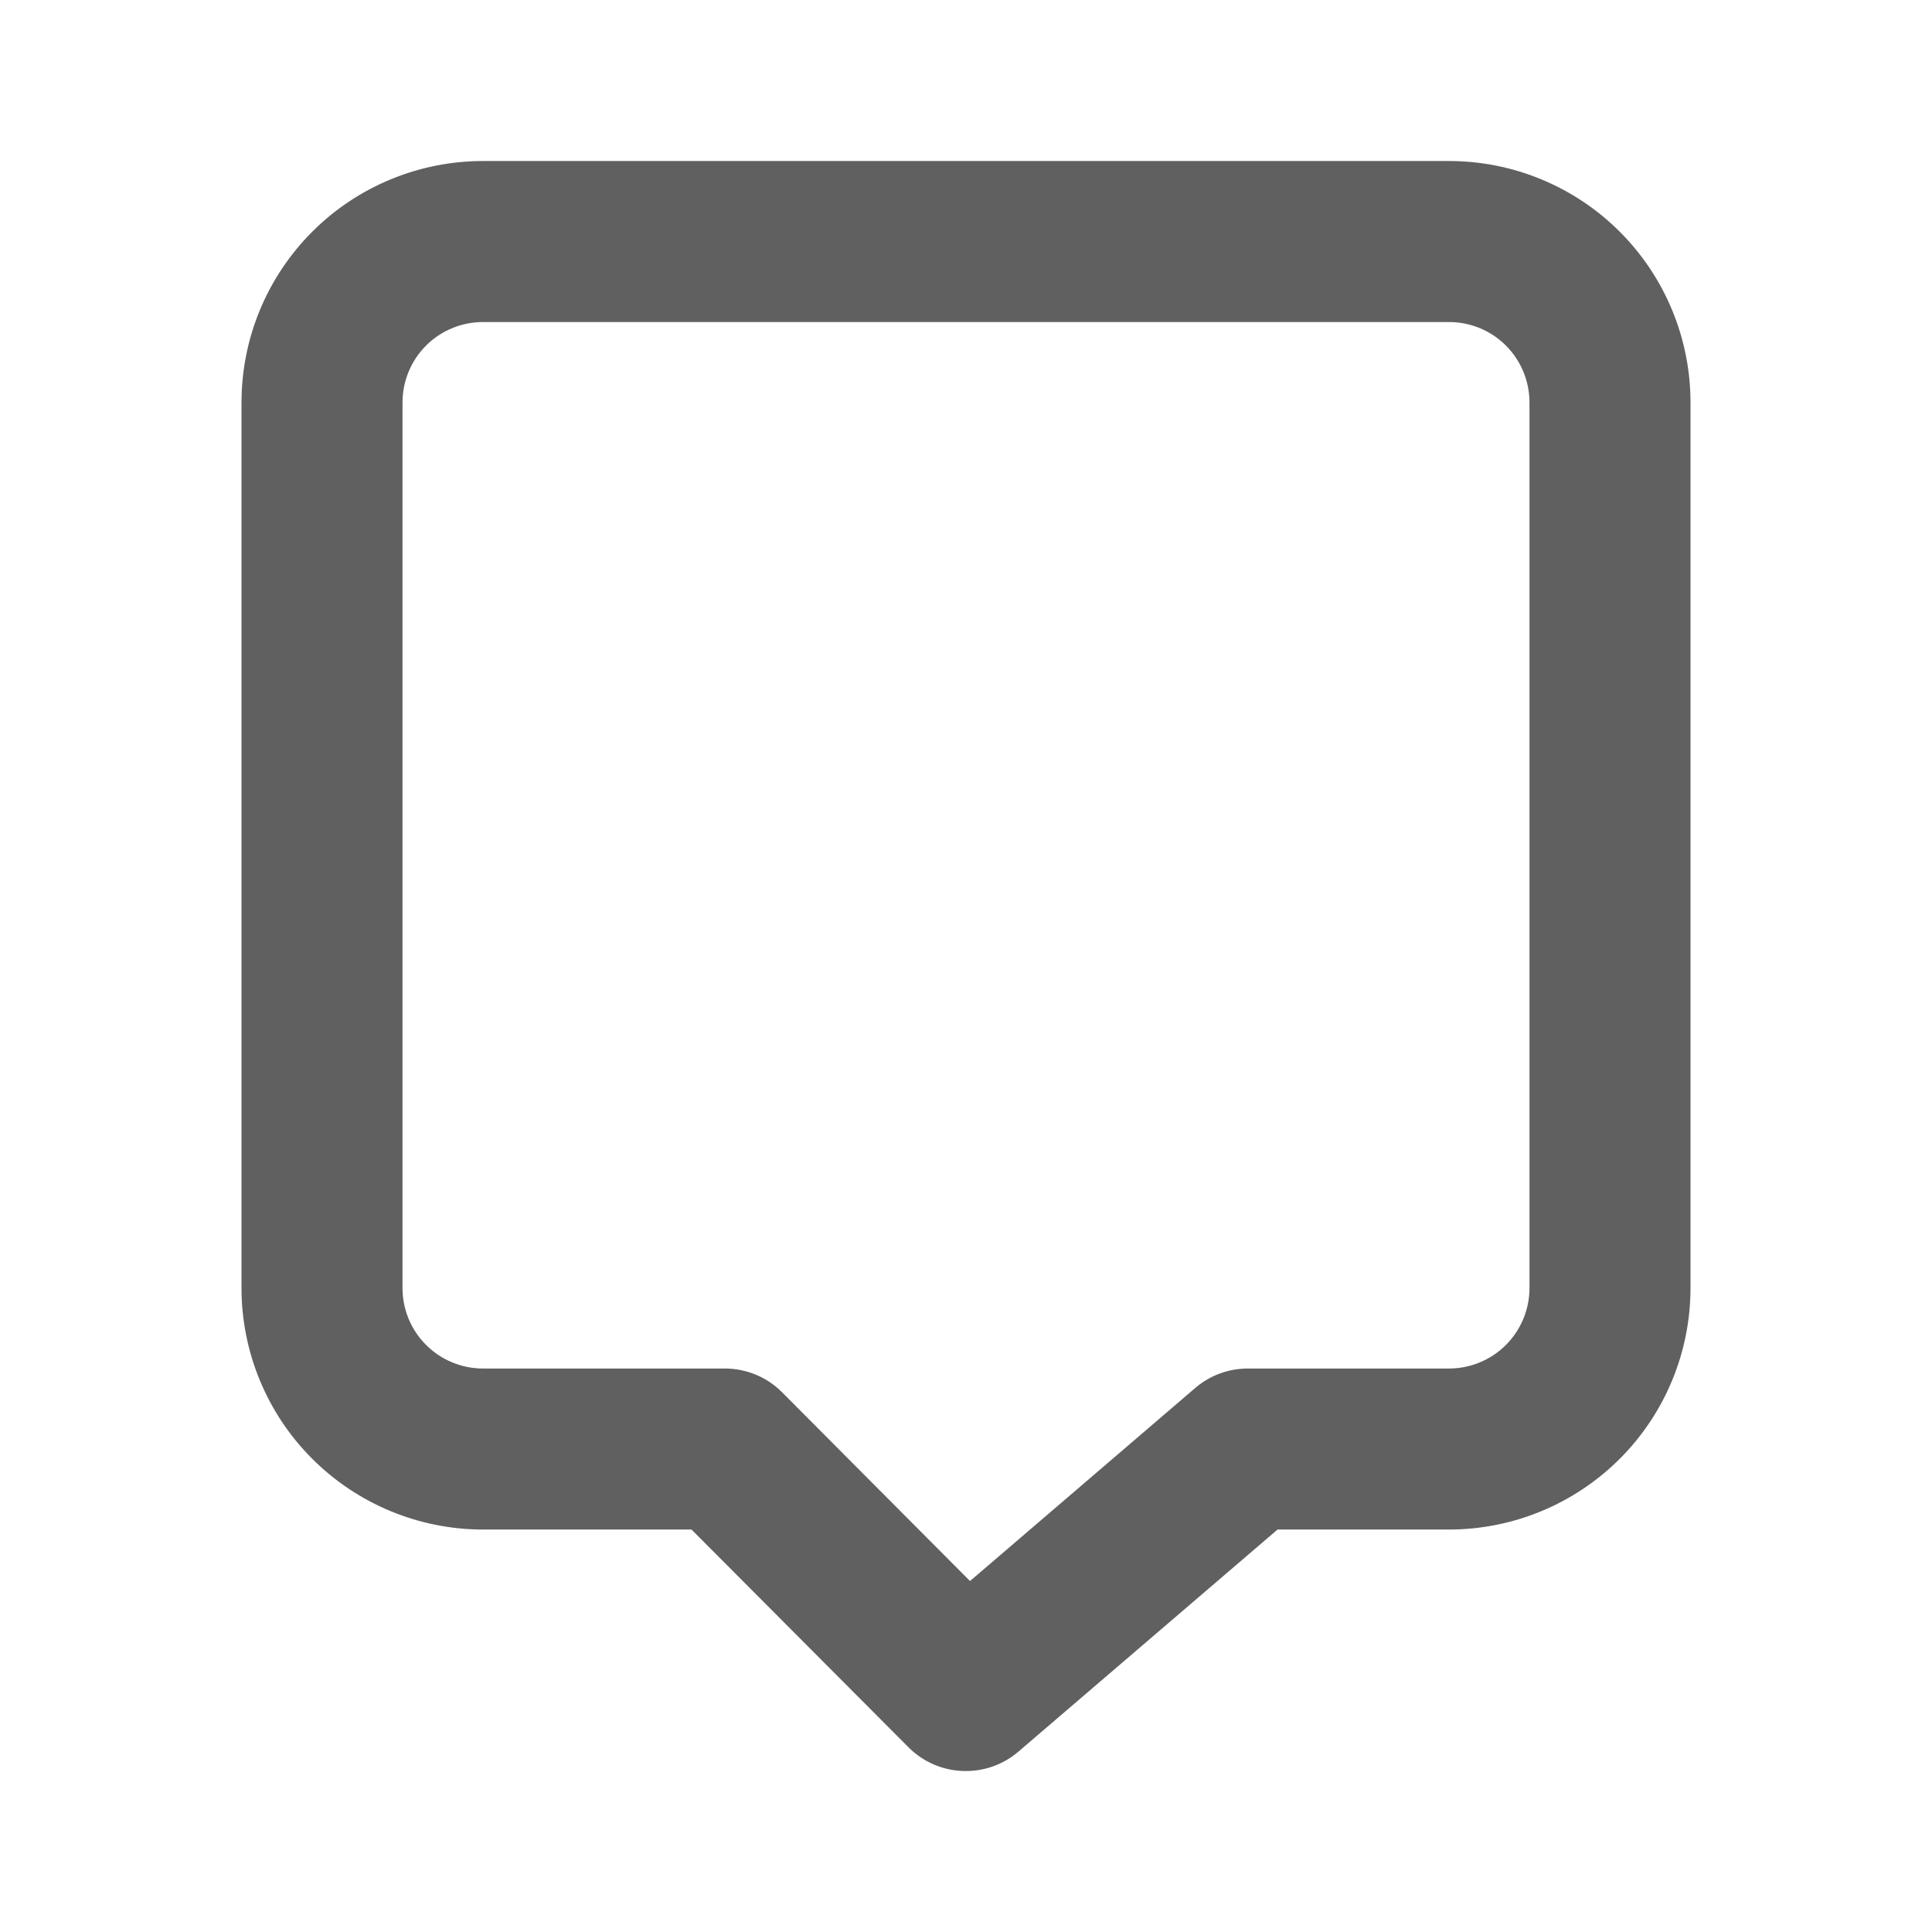
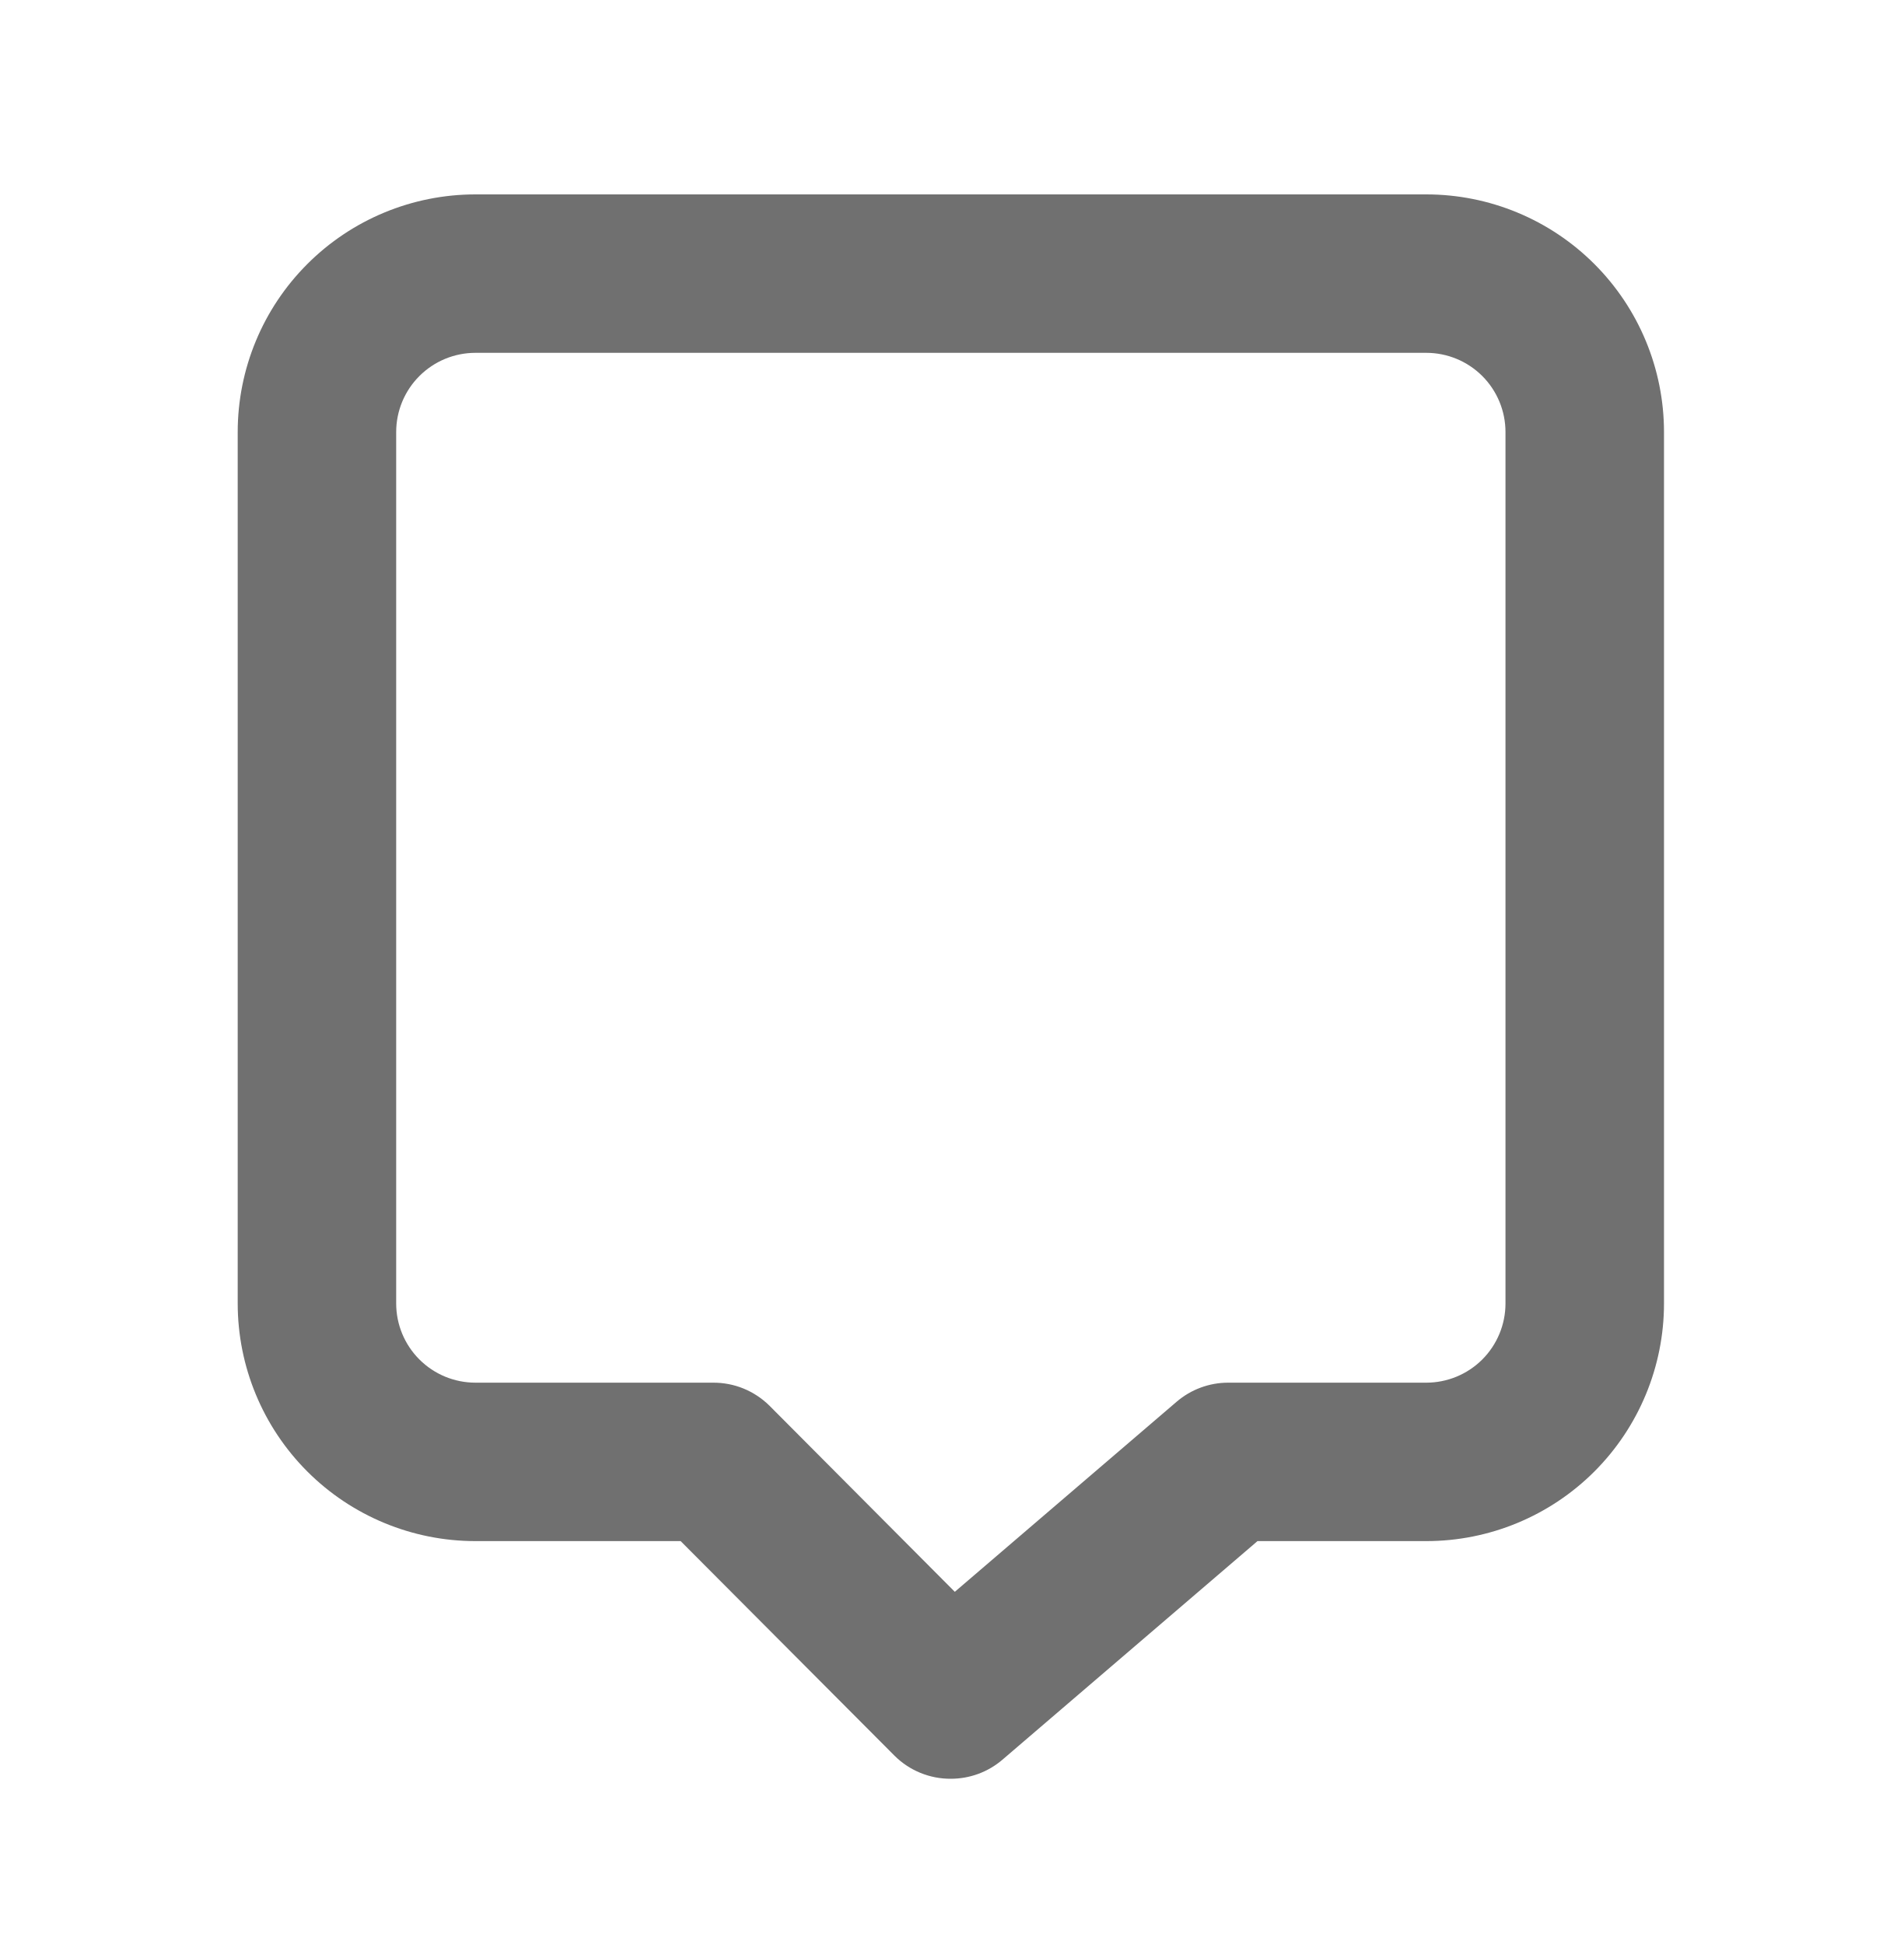
- <svg xmlns="http://www.w3.org/2000/svg" width="38" height="38" viewBox="0 0 38 38" fill="none">
-   <path d="M28.5 3.167H9.5C8.24 3.167 7.032 3.667 6.141 4.558C5.25 5.449 4.75 6.657 4.75 7.917V25.334C4.75 26.593 5.25 27.802 6.141 28.692C7.032 29.583 8.24 30.084 9.5 30.084H13.601L17.876 34.374C18.024 34.521 18.199 34.637 18.392 34.716C18.585 34.795 18.792 34.835 19 34.834C19.377 34.834 19.742 34.699 20.029 34.454L25.128 30.084H28.5C29.76 30.084 30.968 29.583 31.859 28.692C32.75 27.802 33.25 26.593 33.25 25.334V7.917C33.25 6.657 32.75 5.449 31.859 4.558C30.968 3.667 29.76 3.167 28.5 3.167ZM30.083 25.334C30.083 25.754 29.916 26.156 29.62 26.453C29.323 26.75 28.92 26.917 28.5 26.917H24.542C24.164 26.917 23.799 27.052 23.512 27.297L19.079 31.097L15.374 27.376C15.226 27.229 15.051 27.113 14.858 27.035C14.665 26.956 14.458 26.916 14.25 26.917H9.5C9.08 26.917 8.677 26.75 8.38 26.453C8.083 26.156 7.917 25.754 7.917 25.334V7.917C7.917 7.497 8.083 7.094 8.38 6.797C8.677 6.5 9.08 6.334 9.5 6.334H28.5C28.92 6.334 29.323 6.5 29.62 6.797C29.916 7.094 30.083 7.497 30.083 7.917V25.334Z" fill="#606060" />
+ <svg xmlns="http://www.w3.org/2000/svg" width="47" height="48" viewBox="0 0 47 48" fill="none">
+   <path d="M35.209 4.8H11.736C10.18 4.8 8.687 5.418 7.587 6.519C6.486 7.619 5.868 9.112 5.868 10.668V32.184C5.868 33.74 6.486 35.233 7.587 36.334C8.687 37.434 10.18 38.052 11.736 38.052H16.802L22.084 43.353C22.266 43.534 22.483 43.678 22.721 43.775C22.96 43.872 23.215 43.922 23.472 43.92C23.939 43.92 24.39 43.754 24.744 43.451L31.042 38.052H35.209C36.765 38.052 38.257 37.434 39.358 36.334C40.458 35.233 41.077 33.74 41.077 32.184V10.668C41.077 9.112 40.458 7.619 39.358 6.519C38.257 5.418 36.765 4.8 35.209 4.8ZM37.164 32.184C37.164 32.703 36.958 33.2 36.592 33.567C36.225 33.934 35.727 34.14 35.209 34.14H30.318C29.852 34.14 29.401 34.307 29.047 34.61L23.57 39.304L18.993 34.707C18.81 34.526 18.593 34.383 18.355 34.285C18.117 34.188 17.862 34.139 17.604 34.14H11.736C11.217 34.14 10.72 33.934 10.353 33.567C9.986 33.2 9.78 32.703 9.78 32.184V10.668C9.78 10.149 9.986 9.652 10.353 9.285C10.72 8.918 11.217 8.712 11.736 8.712H35.209C35.727 8.712 36.225 8.918 36.592 9.285C36.958 9.652 37.164 10.149 37.164 10.668V32.184Z" fill="#707070" />
</svg>
